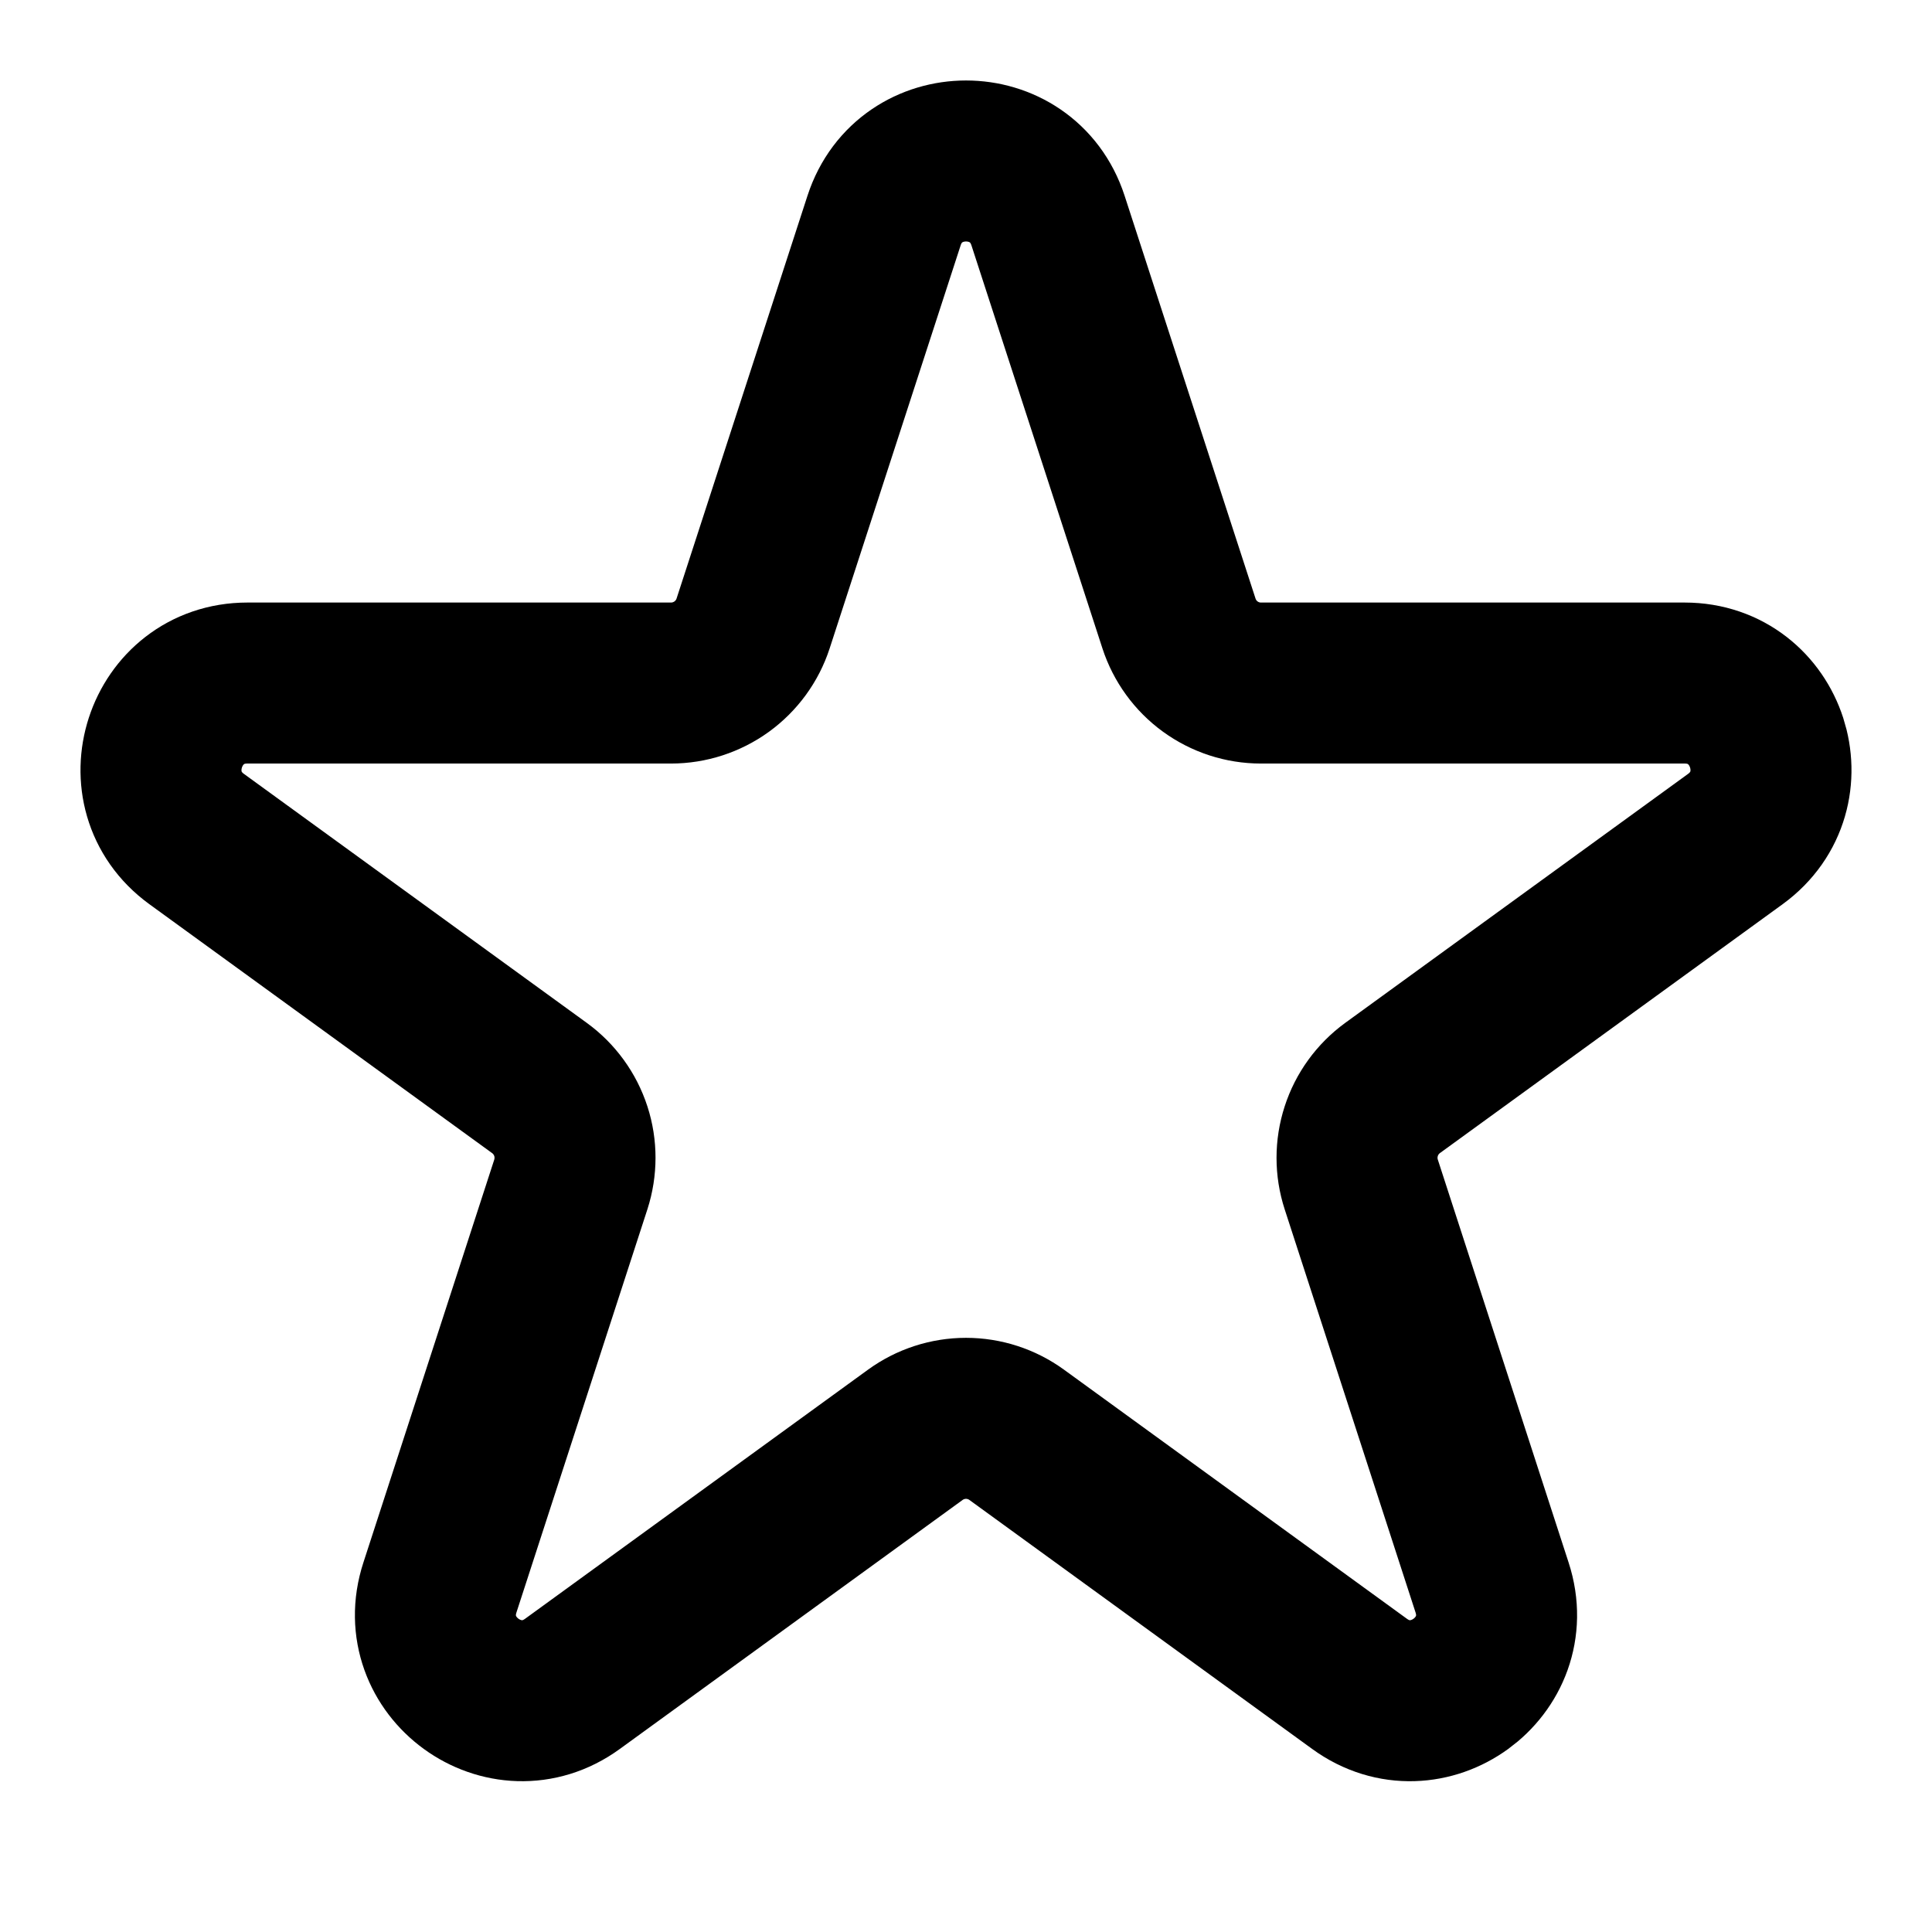
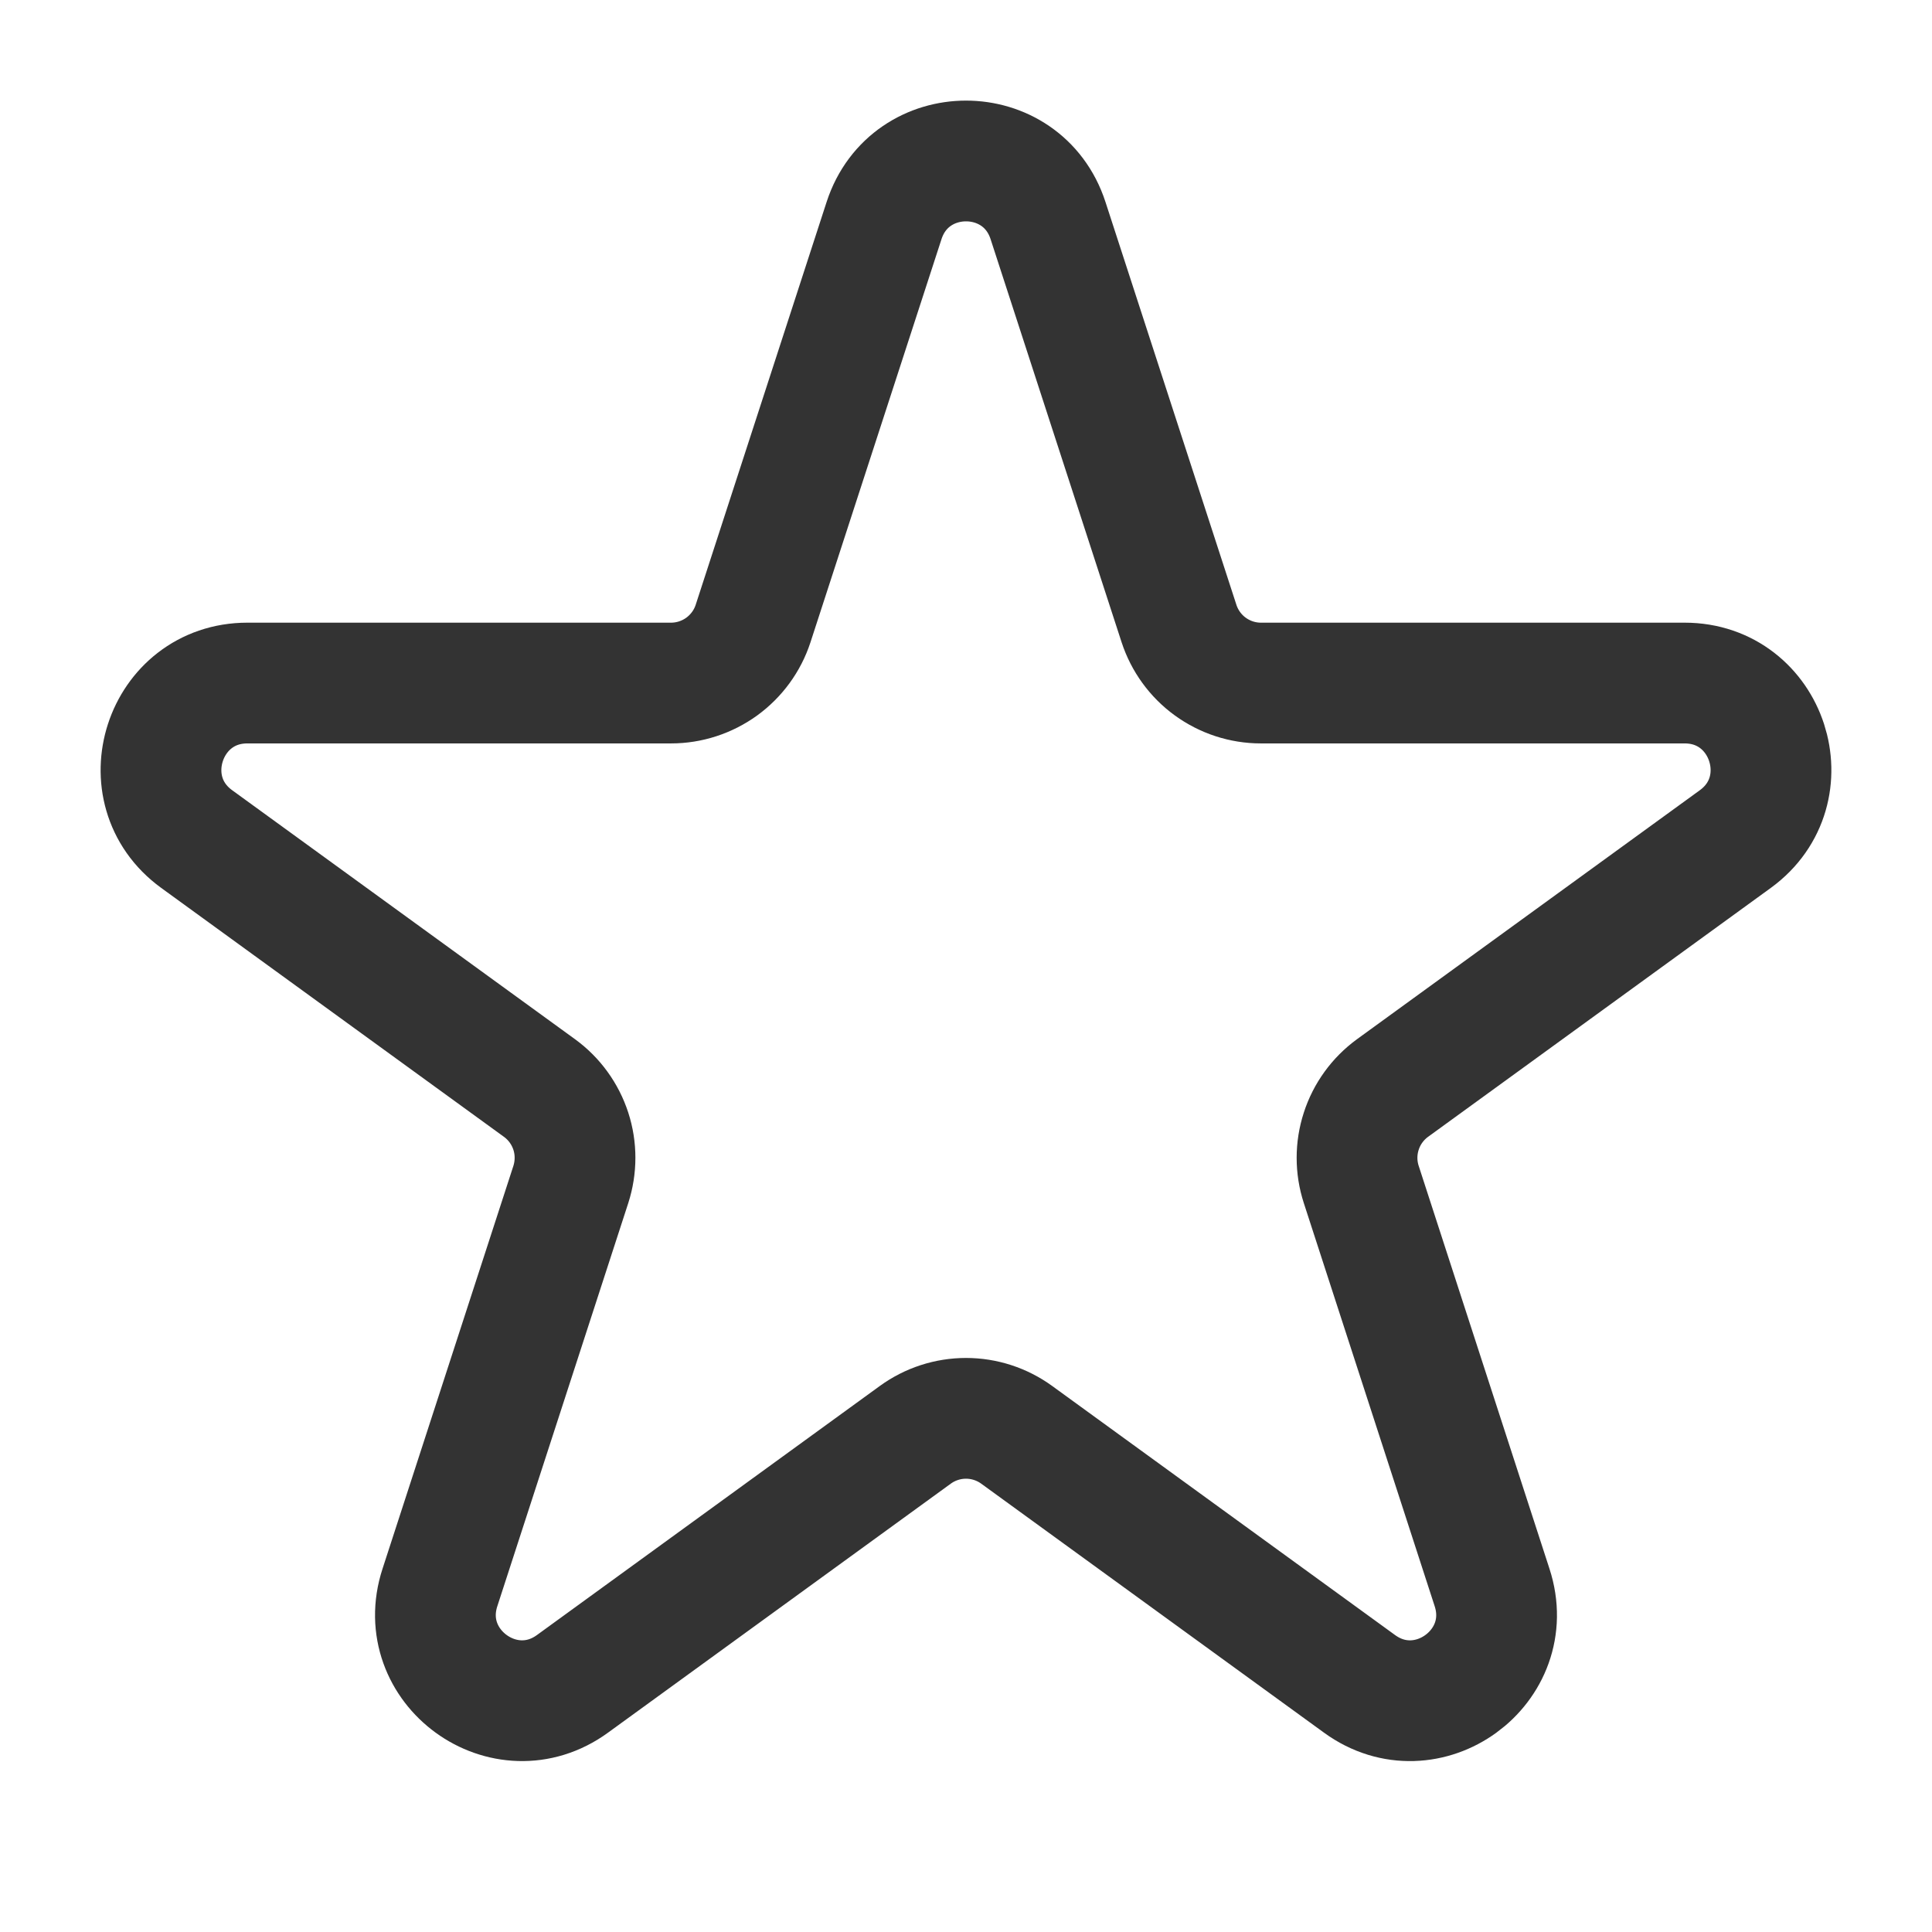
<svg xmlns="http://www.w3.org/2000/svg" width="24" height="24" viewBox="0 0 24 24" fill="none">
-   <path d="M10.982 2.74C11.303 1.753 12.698 1.753 13.019 2.74L14.646 7.746C14.716 7.96 14.852 8.148 15.034 8.28C15.217 8.413 15.437 8.485 15.663 8.485H20.927C21.965 8.485 22.395 9.813 21.557 10.423L17.298 13.516C17.116 13.649 16.979 13.837 16.91 14.052C16.84 14.267 16.84 14.499 16.91 14.714L18.535 19.72C18.857 20.707 17.727 21.528 16.888 20.917L12.63 17.824C12.447 17.691 12.226 17.619 12 17.619C11.774 17.619 11.553 17.691 11.37 17.824L7.112 20.917C6.273 21.528 5.143 20.706 5.465 19.72L7.091 14.714C7.16 14.499 7.161 14.267 7.091 14.052C7.021 13.837 6.885 13.649 6.702 13.516L2.443 10.423C1.604 9.813 2.036 8.485 3.073 8.485H8.336C8.562 8.485 8.782 8.413 8.965 8.281C9.148 8.148 9.285 7.961 9.355 7.746L10.982 2.74Z" stroke="black" stroke-width="2" stroke-linecap="round" stroke-linejoin="round" />
+   <path d="M10.982 2.74C11.303 1.753 12.698 1.753 13.019 2.74L14.646 7.746C14.716 7.96 14.852 8.148 15.034 8.28C15.217 8.413 15.437 8.485 15.663 8.485H20.927C21.965 8.485 22.395 9.813 21.557 10.423L17.298 13.516C17.116 13.649 16.979 13.837 16.91 14.052C16.84 14.267 16.84 14.499 16.91 14.714L18.535 19.72C18.857 20.707 17.727 21.528 16.888 20.917L12.63 17.824C12.447 17.691 12.226 17.619 12 17.619C11.774 17.619 11.553 17.691 11.37 17.824L7.112 20.917C6.273 21.528 5.143 20.706 5.465 19.72L7.091 14.714C7.16 14.499 7.161 14.267 7.091 14.052C7.021 13.837 6.885 13.649 6.702 13.516L2.443 10.423C1.604 9.813 2.036 8.485 3.073 8.485H8.336C8.562 8.485 8.782 8.413 8.965 8.281C9.148 8.148 9.285 7.961 9.355 7.746L10.982 2.74Z" stroke="#333333" stroke-width="1.5" stroke-linecap="round" stroke-linejoin="round" />
</svg>
